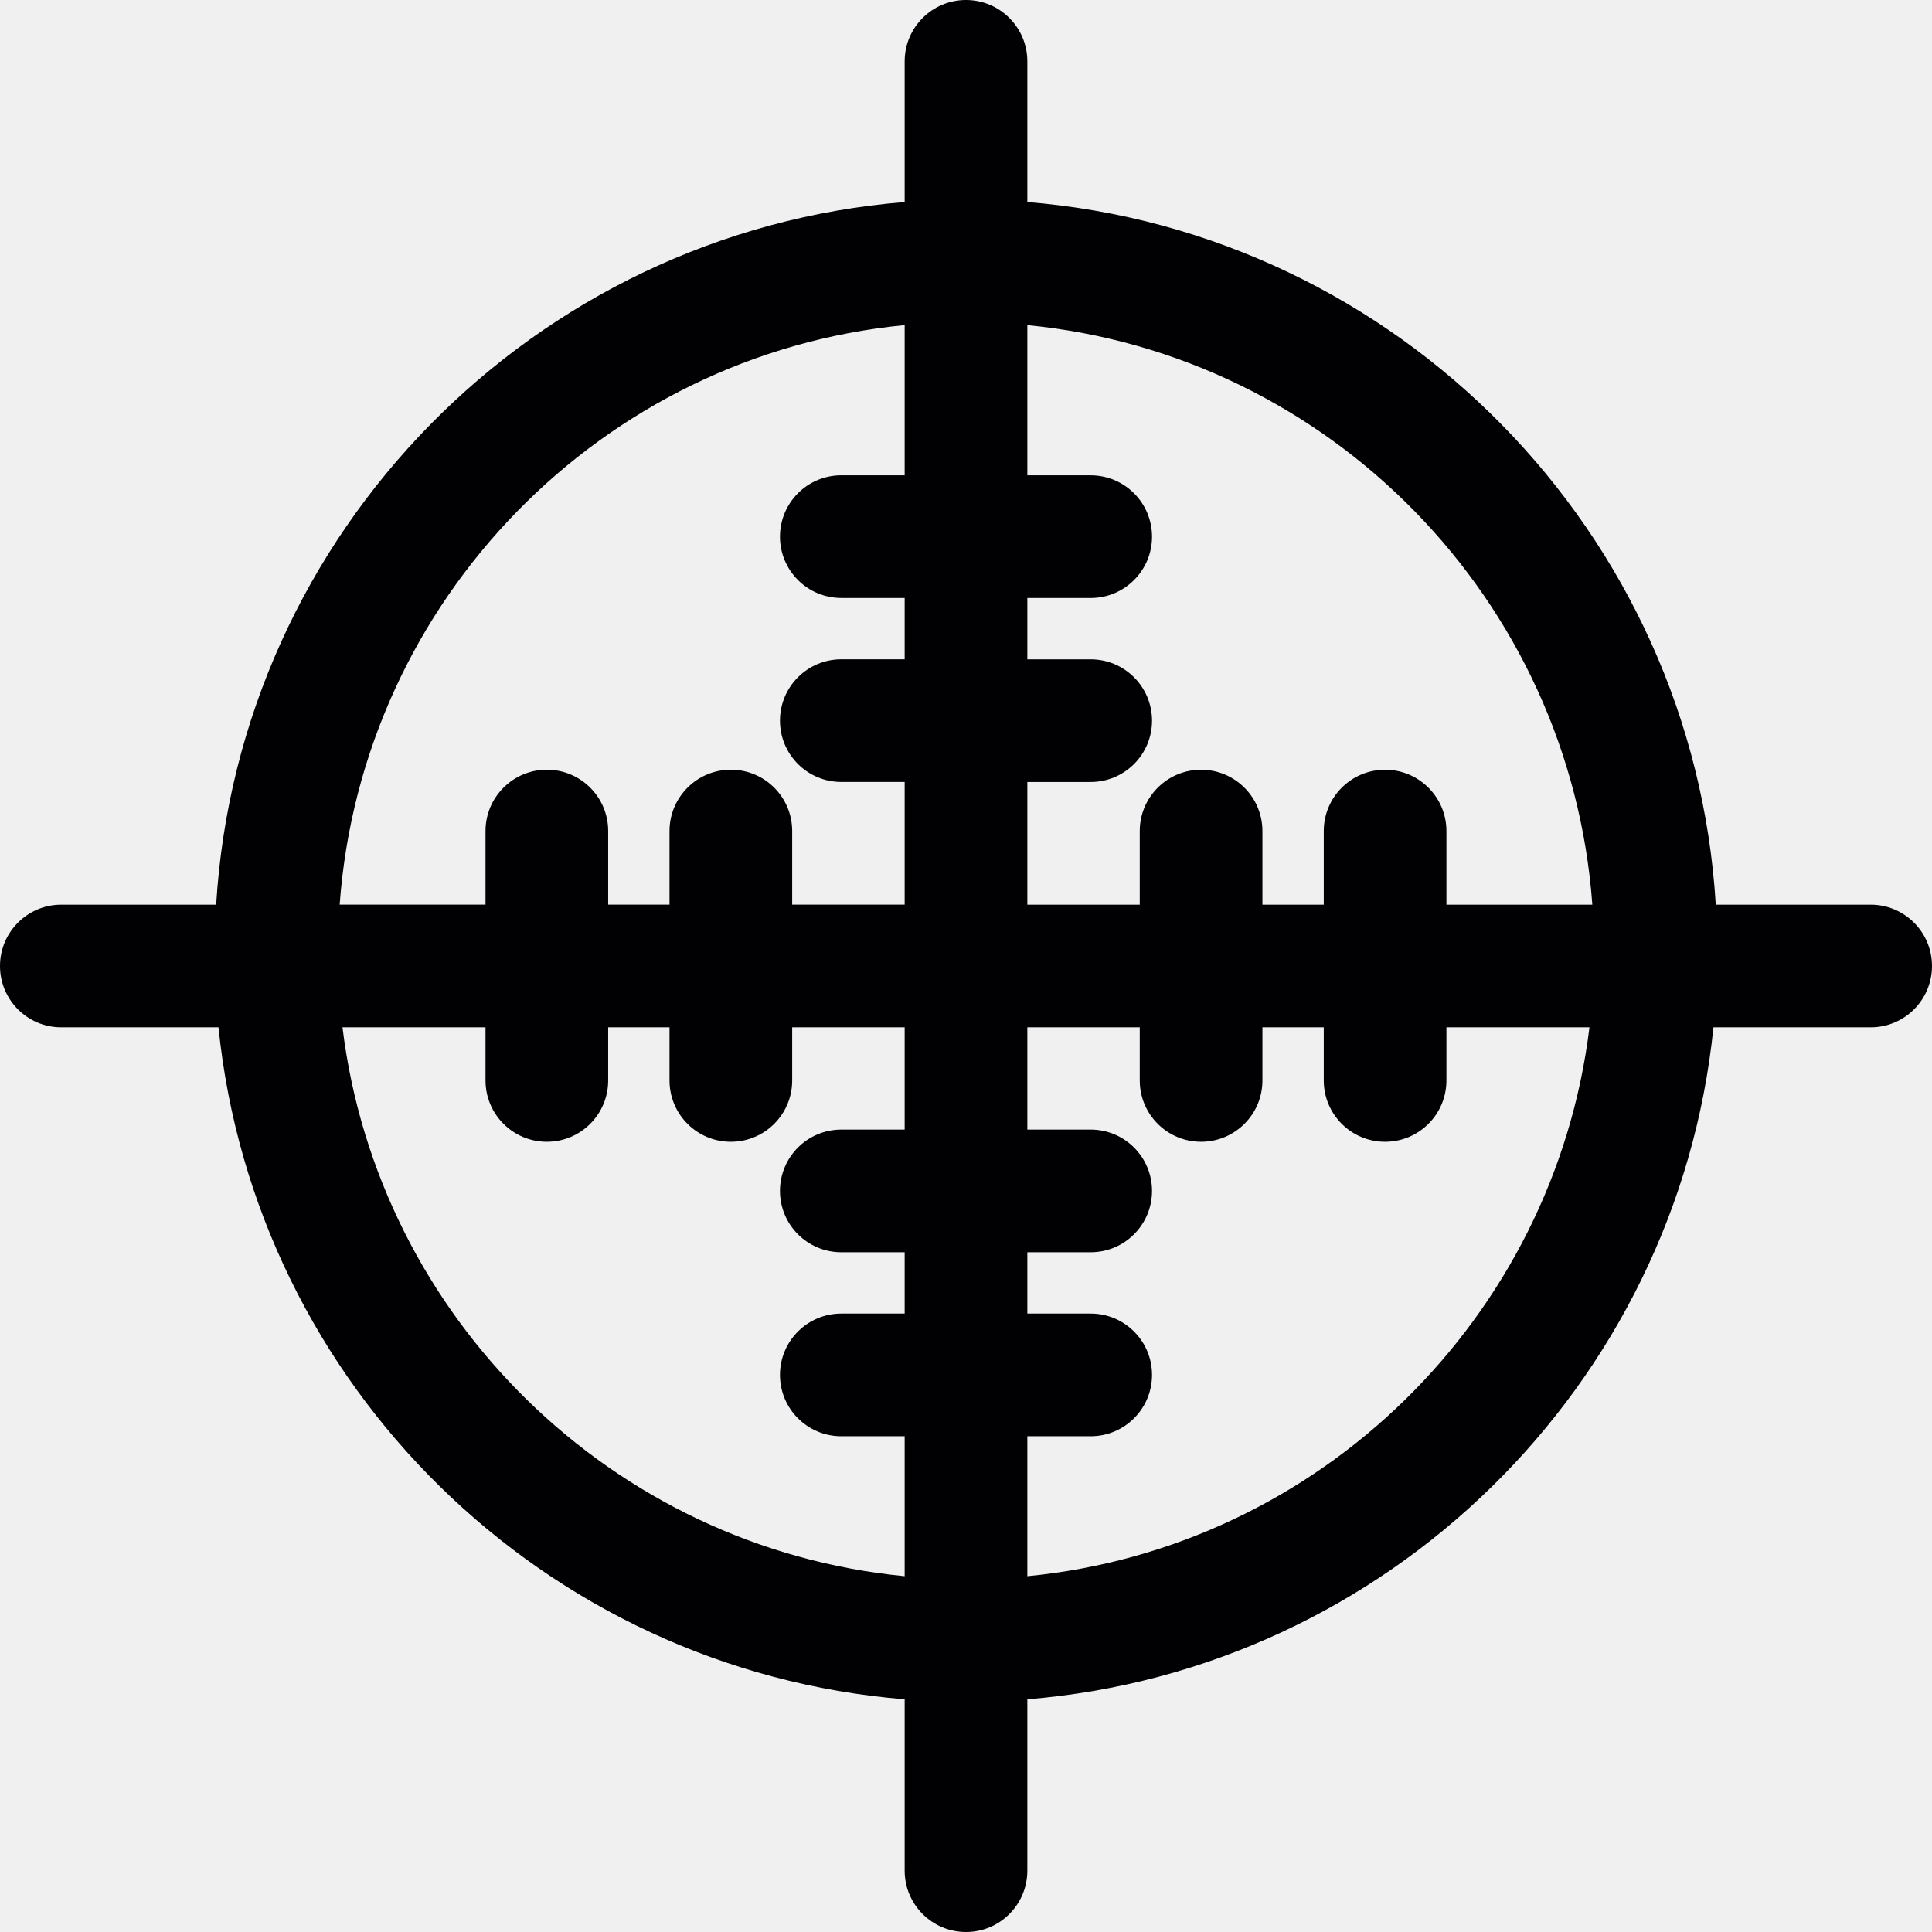
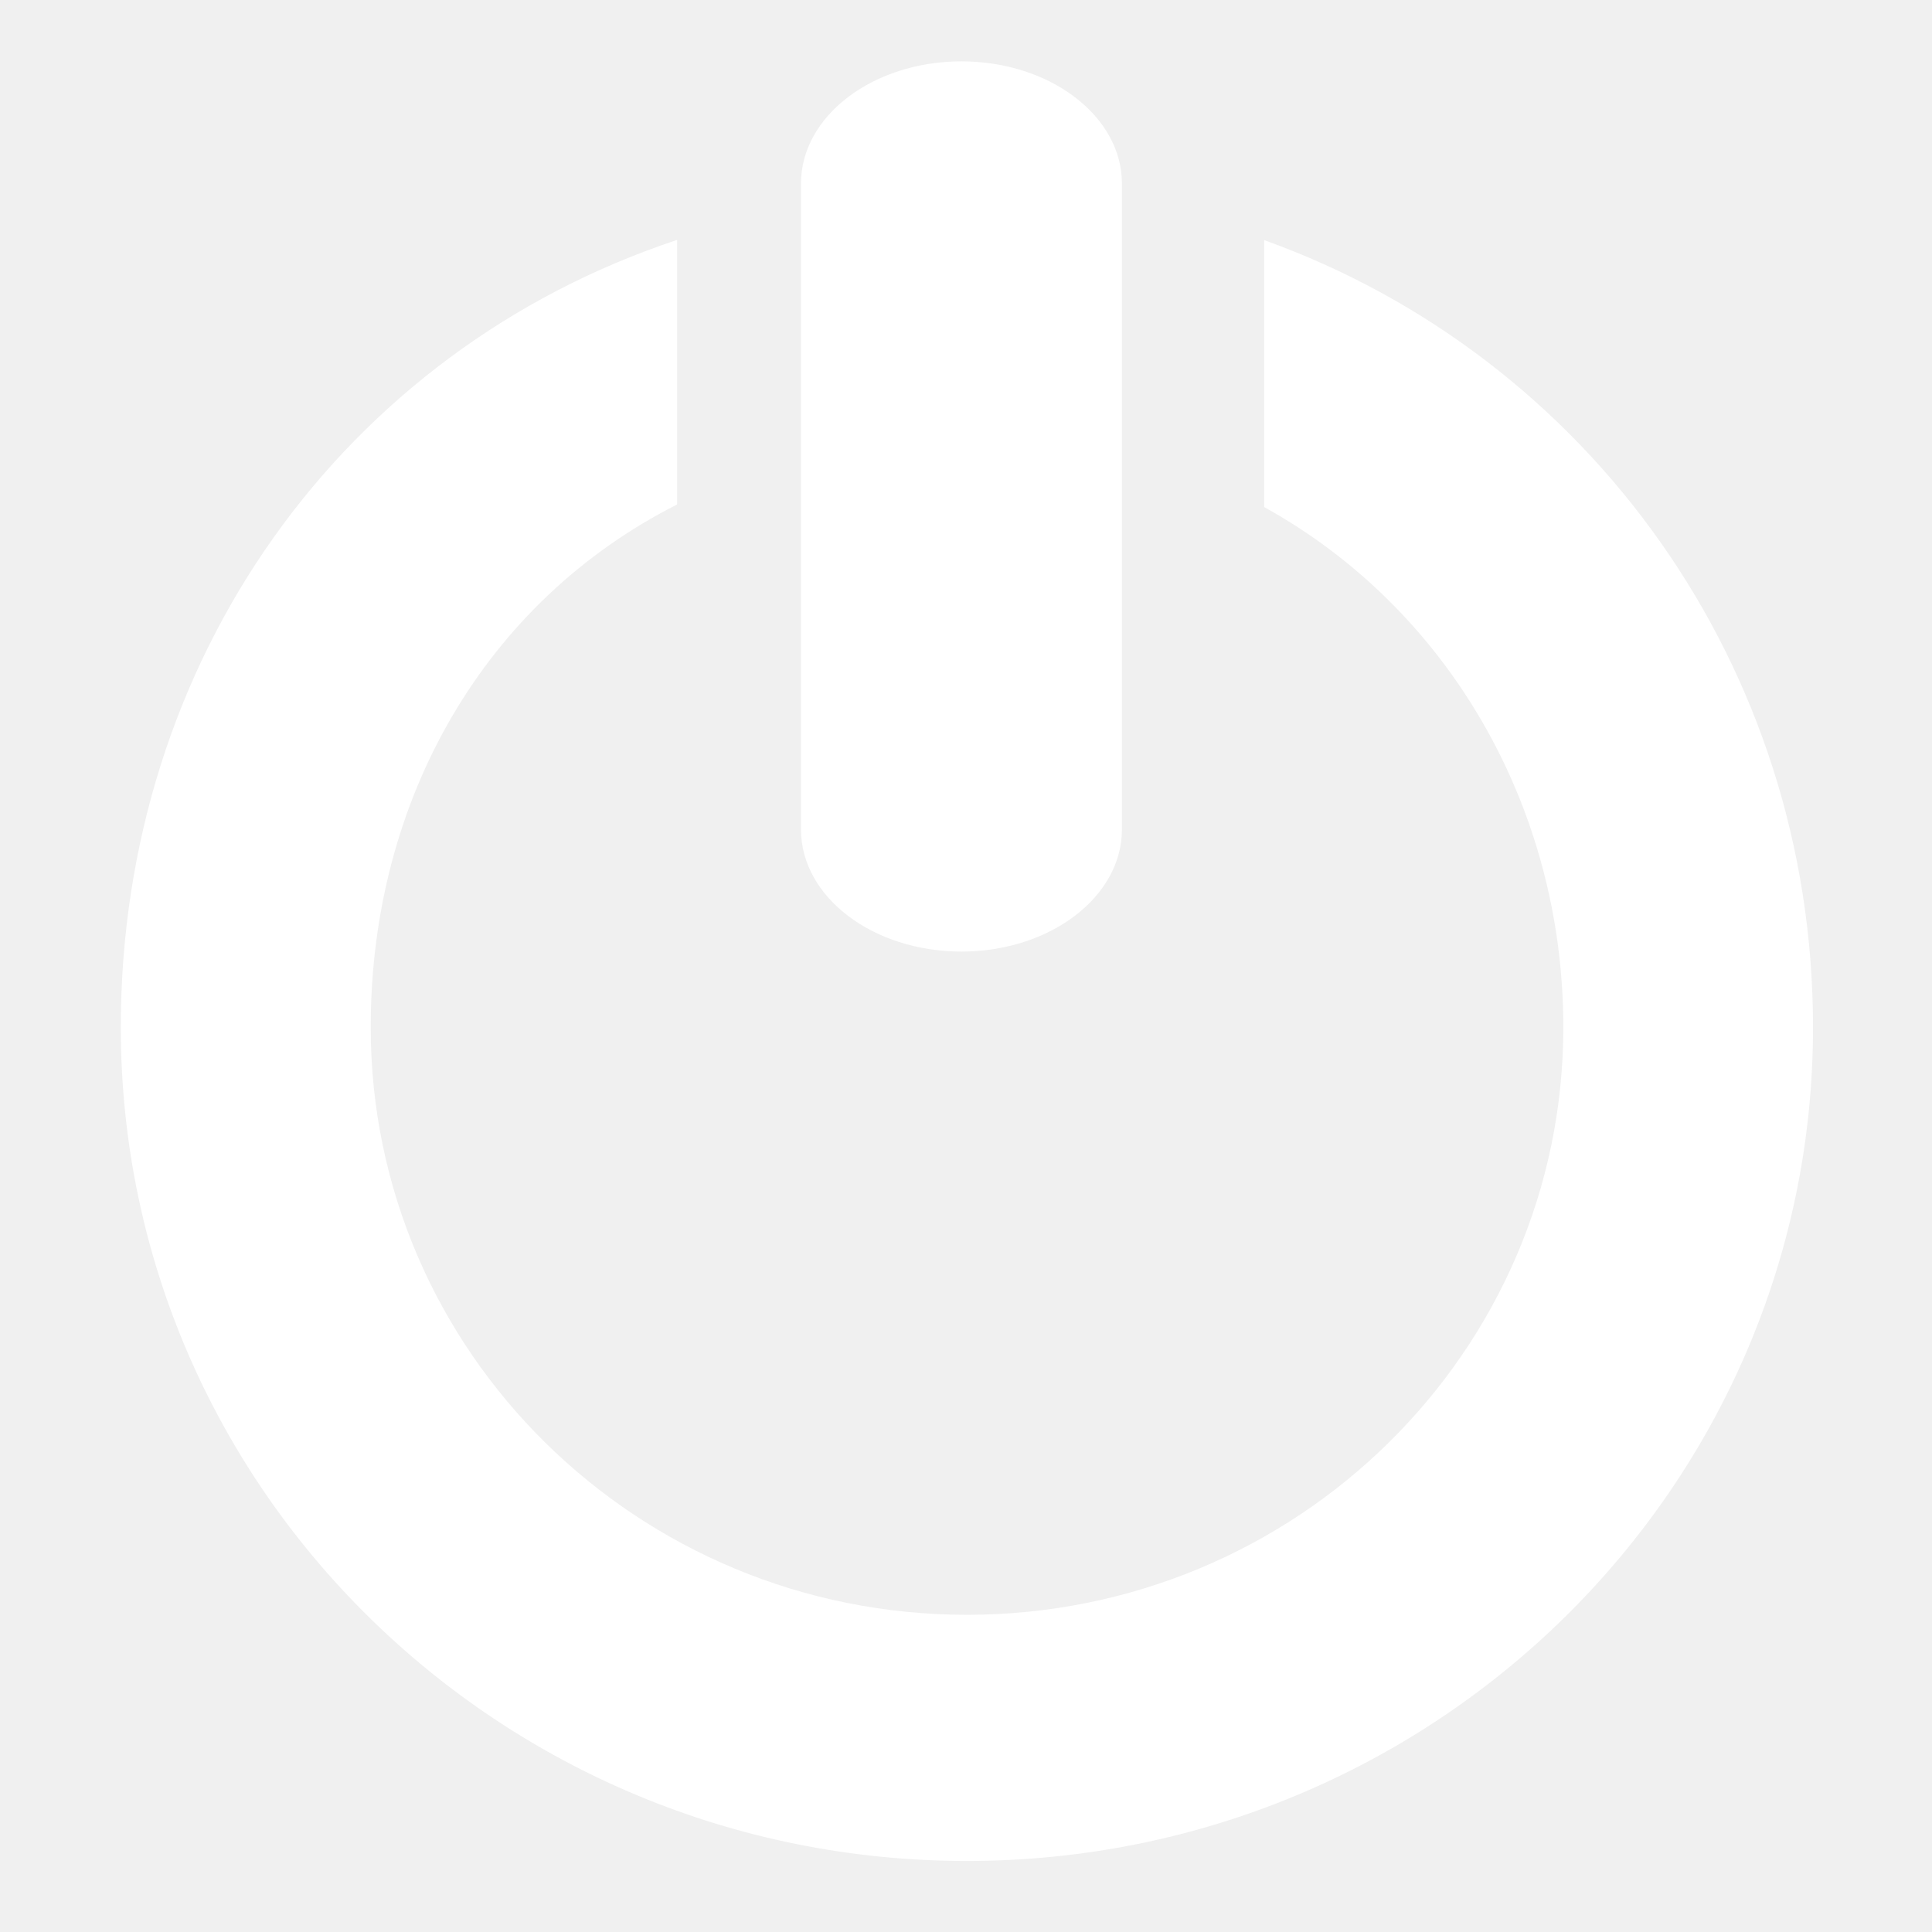
- <svg xmlns="http://www.w3.org/2000/svg" height="800px" width="800px" version="1.1" id="Capa_1" viewBox="0 0 63 63" xml:space="preserve">
-   <g>
-     <path style="fill:#010002;" d="M61,29.5h-5.051C55.211,17.352,45.582,7.57,33.5,6.588V2c0-1.104-0.896-2-2-2c-1.105,0-2,0.896-2,2   v4.588C17.416,7.57,7.787,17.351,7.049,29.5H2c-1.105,0-2,0.896-2,2c0,1.105,0.895,2,2,2h5.125   C8.314,45.184,17.75,54.457,29.5,55.412V61c0,1.105,0.895,2,2,2c1.104,0,2-0.895,2-2v-5.588   C45.248,54.457,54.684,45.183,55.873,33.5H61c1.104,0,2-0.895,2-2C63,30.396,62.104,29.5,61,29.5z M51.924,29.5h-4.758v-2.4   c0-1.104-0.896-2-2-2c-1.105,0-2,0.896-2,2v2.4h-2v-2.4c0-1.104-0.896-2-2-2c-1.105,0-2,0.896-2,2v2.4H33.5v-4h2.066   c1.104,0,2-0.895,2-2c0-1.104-0.896-2-2-2H33.5v-2h2.066c1.104,0,2-0.895,2-2c0-1.104-0.896-2-2-2H33.5v-4.898   C43.373,11.562,51.199,19.56,51.924,29.5z M29.5,10.601v4.898h-2.066c-1.105,0-2,0.896-2,2c0,1.105,0.895,2,2,2H29.5v2h-2.066   c-1.105,0-2,0.896-2,2c0,1.105,0.895,2,2,2H29.5v4h-3.668v-2.4c0-1.104-0.895-2-2-2c-1.104,0-2,0.896-2,2v2.4h-2v-2.4   c0-1.104-0.895-2-2-2c-1.104,0-2,0.896-2,2v2.4h-4.756C11.801,19.56,19.625,11.562,29.5,10.601z M11.168,33.5h4.664v1.732   c0,1.105,0.896,2,2,2c1.105,0,2-0.895,2-2V33.5h2v1.732c0,1.105,0.896,2,2,2c1.105,0,2-0.895,2-2V33.5H29.5v3.334h-2.066   c-1.105,0-2,0.895-2,2c0,1.104,0.895,2,2,2H29.5v2h-2.066c-1.105,0-2,0.895-2,2c0,1.104,0.895,2,2,2H29.5v4.564   C19.959,50.47,12.326,42.972,11.168,33.5z M33.5,51.398v-4.564h2.066c1.104,0,2-0.896,2-2c0-1.105-0.896-2-2-2H33.5v-2h2.066   c1.104,0,2-0.896,2-2c0-1.105-0.896-2-2-2H33.5V33.5h3.666v1.732c0,1.105,0.895,2,2,2c1.104,0,2-0.895,2-2V33.5h2v1.732   c0,1.105,0.895,2,2,2c1.104,0,2-0.895,2-2V33.5h4.664C50.672,42.972,43.041,50.47,33.5,51.398z" />
+ <svg xmlns="http://www.w3.org/2000/svg" width="800px" height="800px" viewBox="0 -0.5 17 17" version="1.1" class="si-glyph si-glyph-turn-off">
+   <defs>
+ 
+ </defs>
+   <g stroke="none" stroke-width="1" fill="none" fill-rule="evenodd">
+     <g transform="translate(1, 0)" fill="#ffffff">
+       <path d="M10.124,1.613 L10.124,3.962 C11.73,4.849 12.756,6.586 12.756,8.54 C12.756,11.394 10.406,13.709 7.508,13.709 C4.612,13.709 2.262,11.395 2.262,8.54 C2.262,6.523 3.274,4.791 4.958,3.939 L4.958,1.611 C2.021,2.586 0.063,5.304 0.063,8.54 C0.063,12.592 3.397,15.875 7.507,15.875 C11.618,15.875 14.953,12.592 14.953,8.54 C14.954,5.363 12.98,2.638 10.124,1.613 L10.124,1.613 Z" class="si-glyph-fill">
+ 
+ </path>
+       <path d="M7.46,7.873 C8.238,7.873 8.872,7.393 8.872,6.798 L8.872,1.115 C8.872,0.521 8.238,0.04 7.46,0.04 C6.681,0.04 6.048,0.521 6.048,1.115 L6.048,6.798 C6.048,7.393 6.681,7.873 7.46,7.873 L7.46,7.873 Z" class="si-glyph-fill">
+ 
+ </path>
+     </g>
  </g>
</svg>
